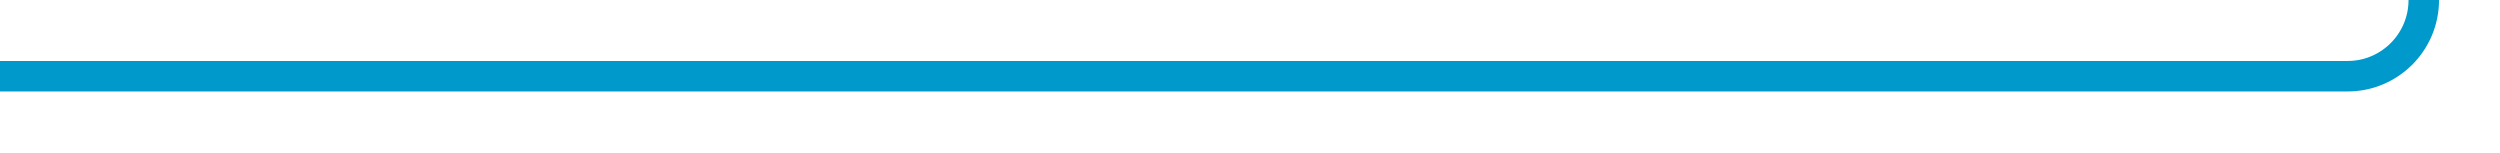
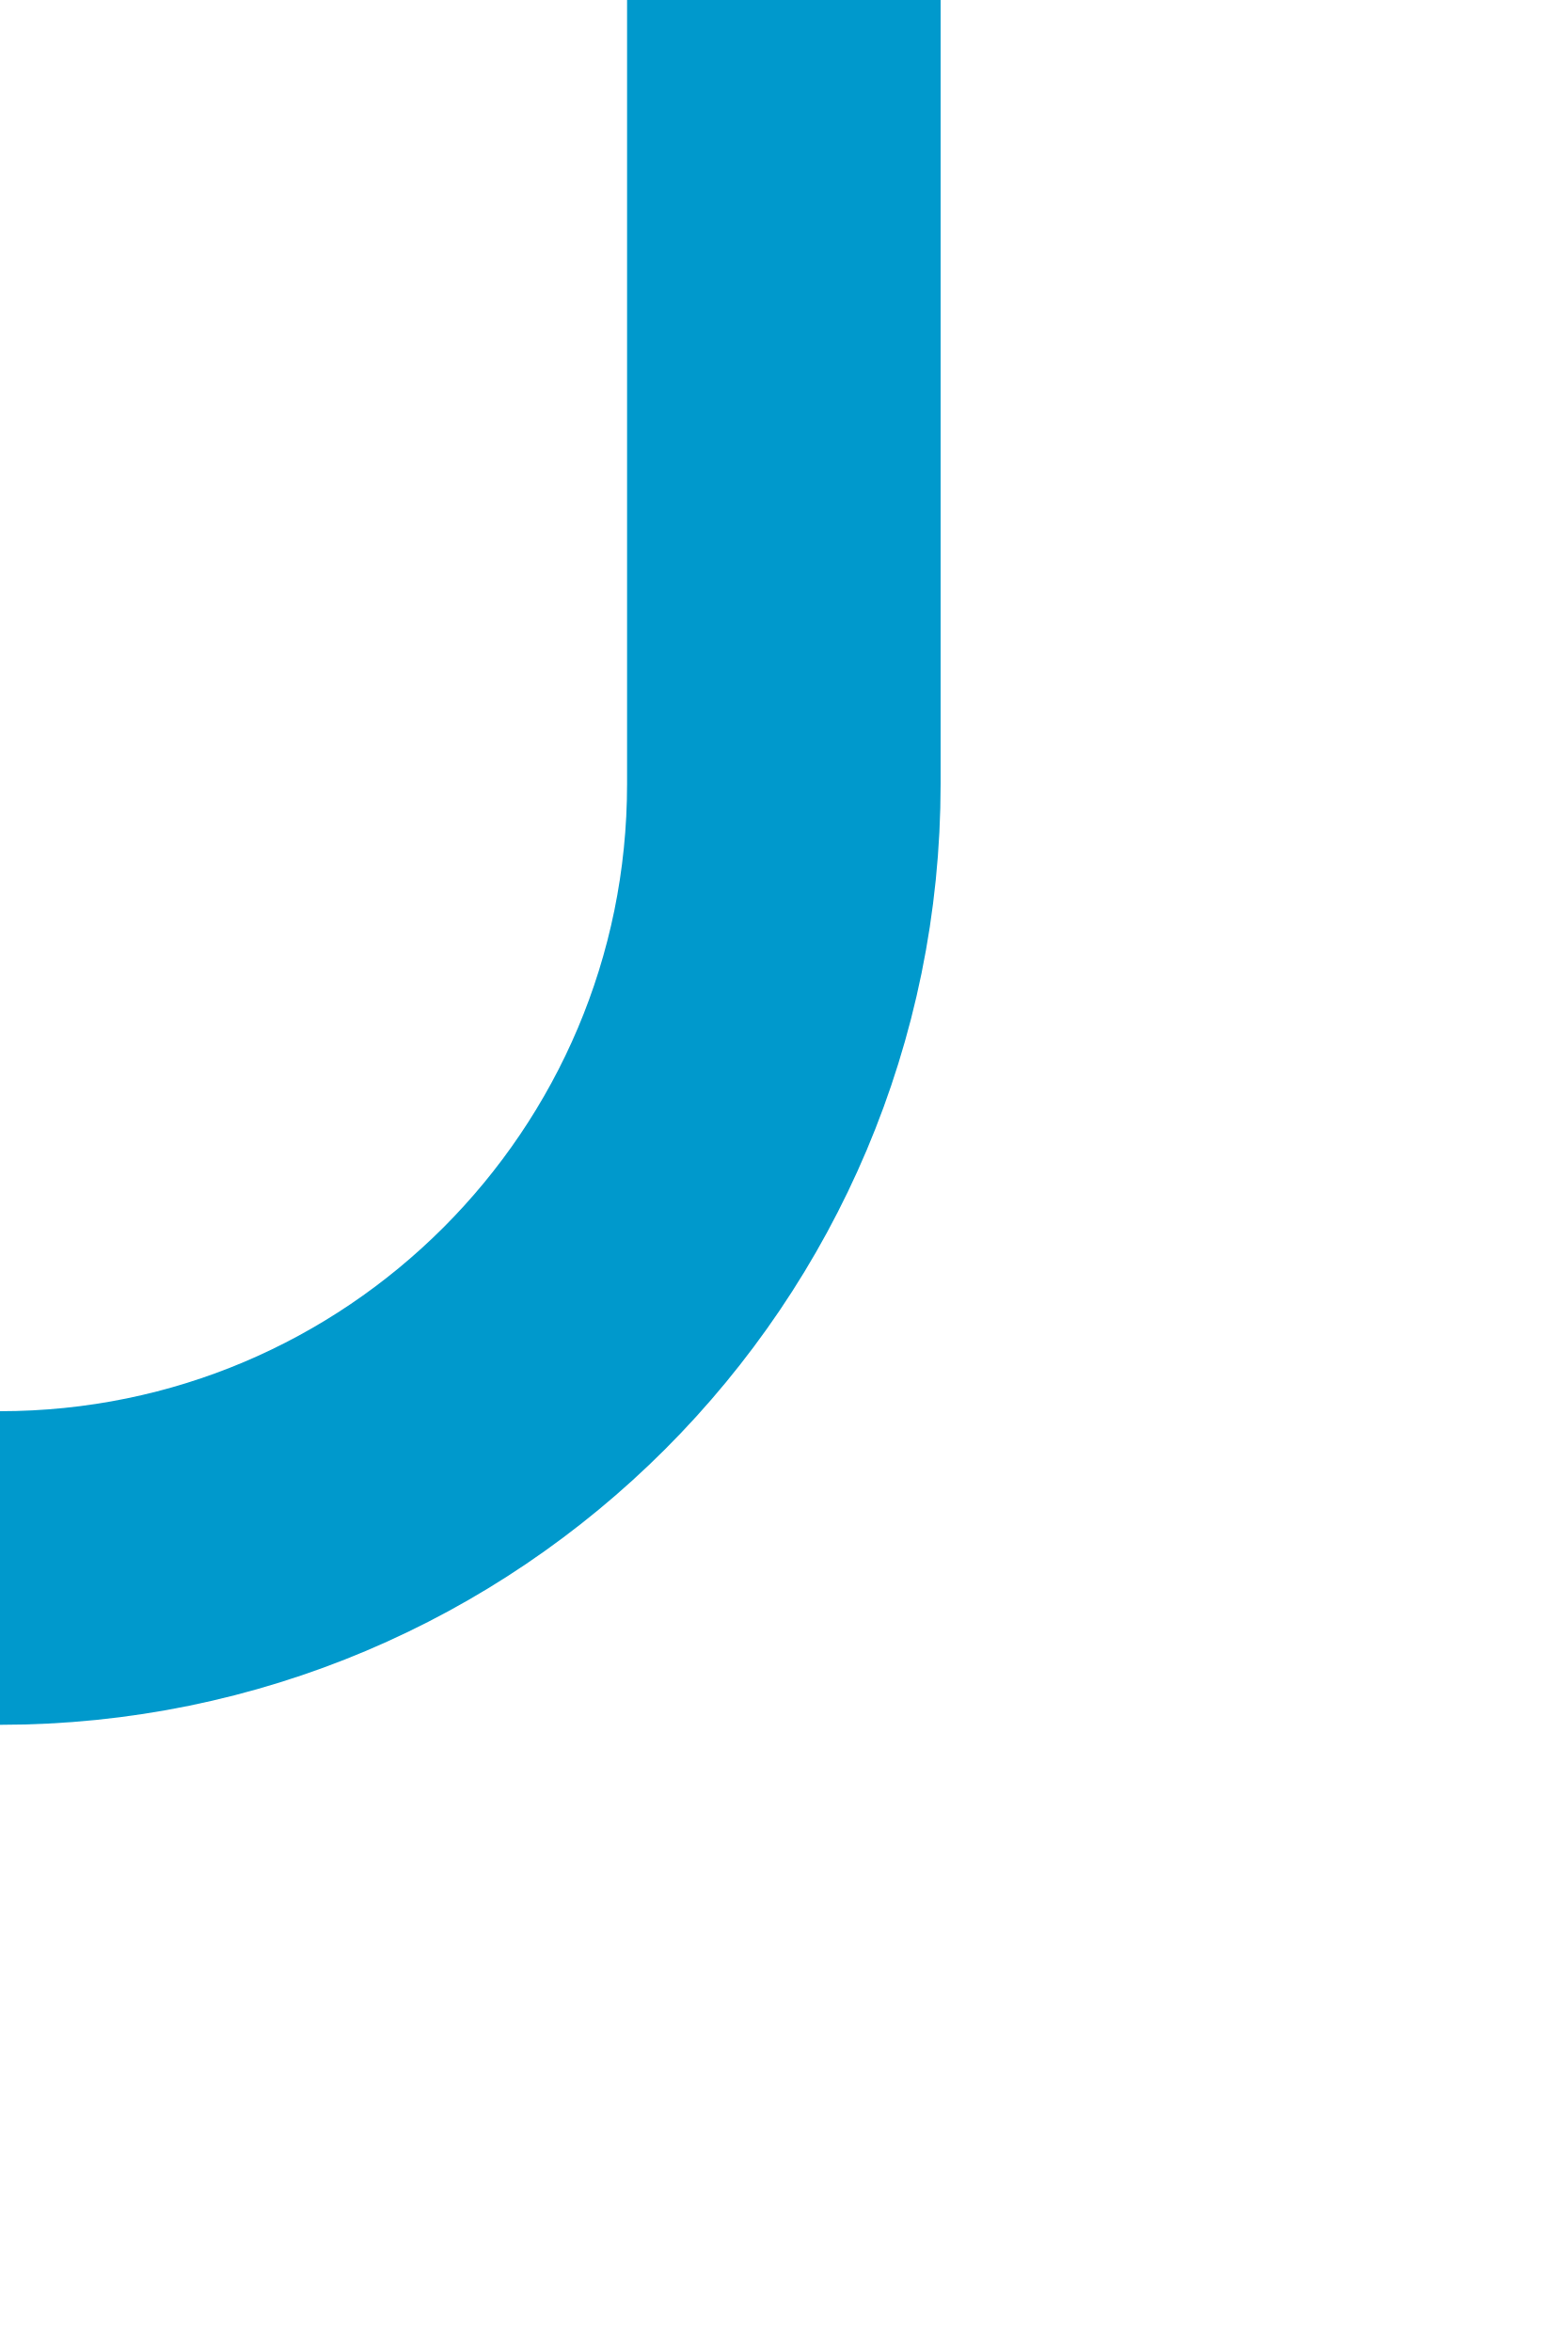
- <svg xmlns="http://www.w3.org/2000/svg" version="1.1" width="164px" height="10px" preserveAspectRatio="xMinYMid meet" viewBox="300 682 164 8">
-   <path d="M 300 686  L 454 686  A 5 5 0 0 0 459 681 L 459 541  " stroke-width="2" stroke-dasharray="0" stroke="rgba(0, 153, 204, 1)" fill="none" class="stroke" />
+ <svg xmlns="http://www.w3.org/2000/svg" version="1.1" width="10px" height="15px" preserveAspectRatio="xMidYMin meet" viewBox="235 301 8 15">
+   <path d="M 239 301  L 239 306  A 5 5 0 0 1 234 311 L 165 311  A 5 5 0 0 0 160 316 L 160 519  A 5 5 0 0 0 165 524 L 177 524  " stroke-width="2" stroke-dasharray="0" stroke="rgba(0, 153, 204, 1)" fill="none" class="stroke" />
</svg>
